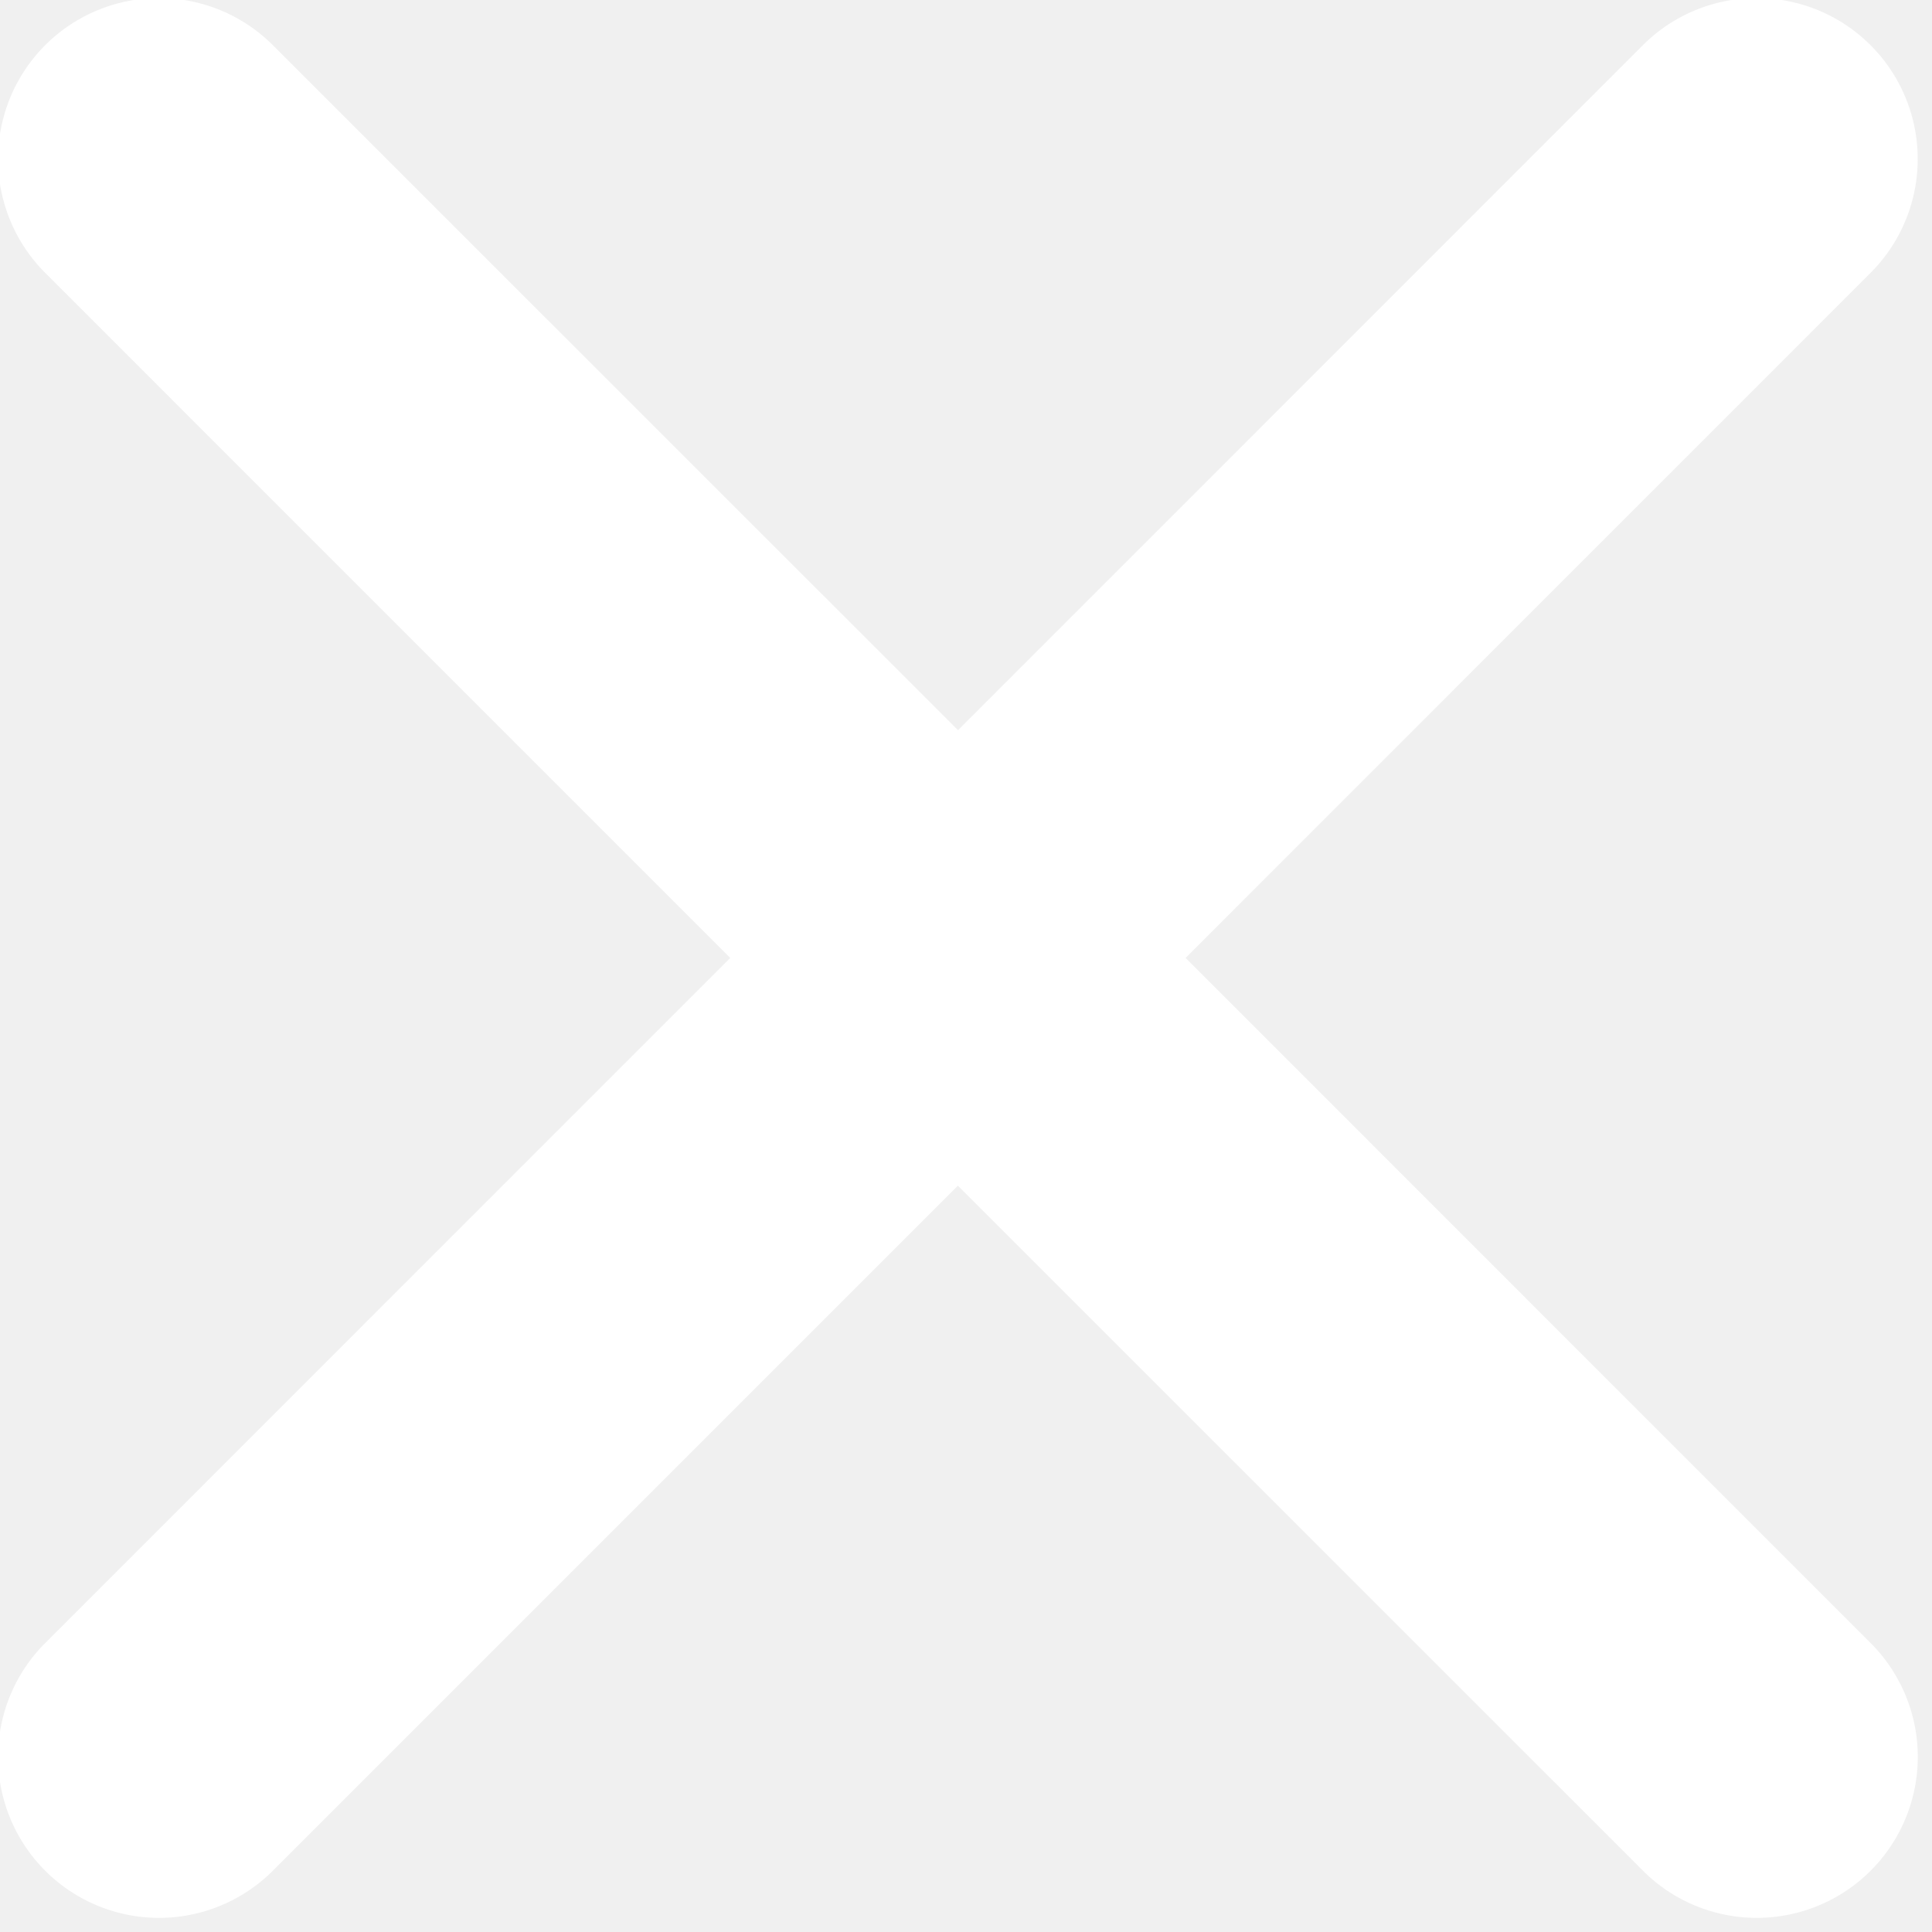
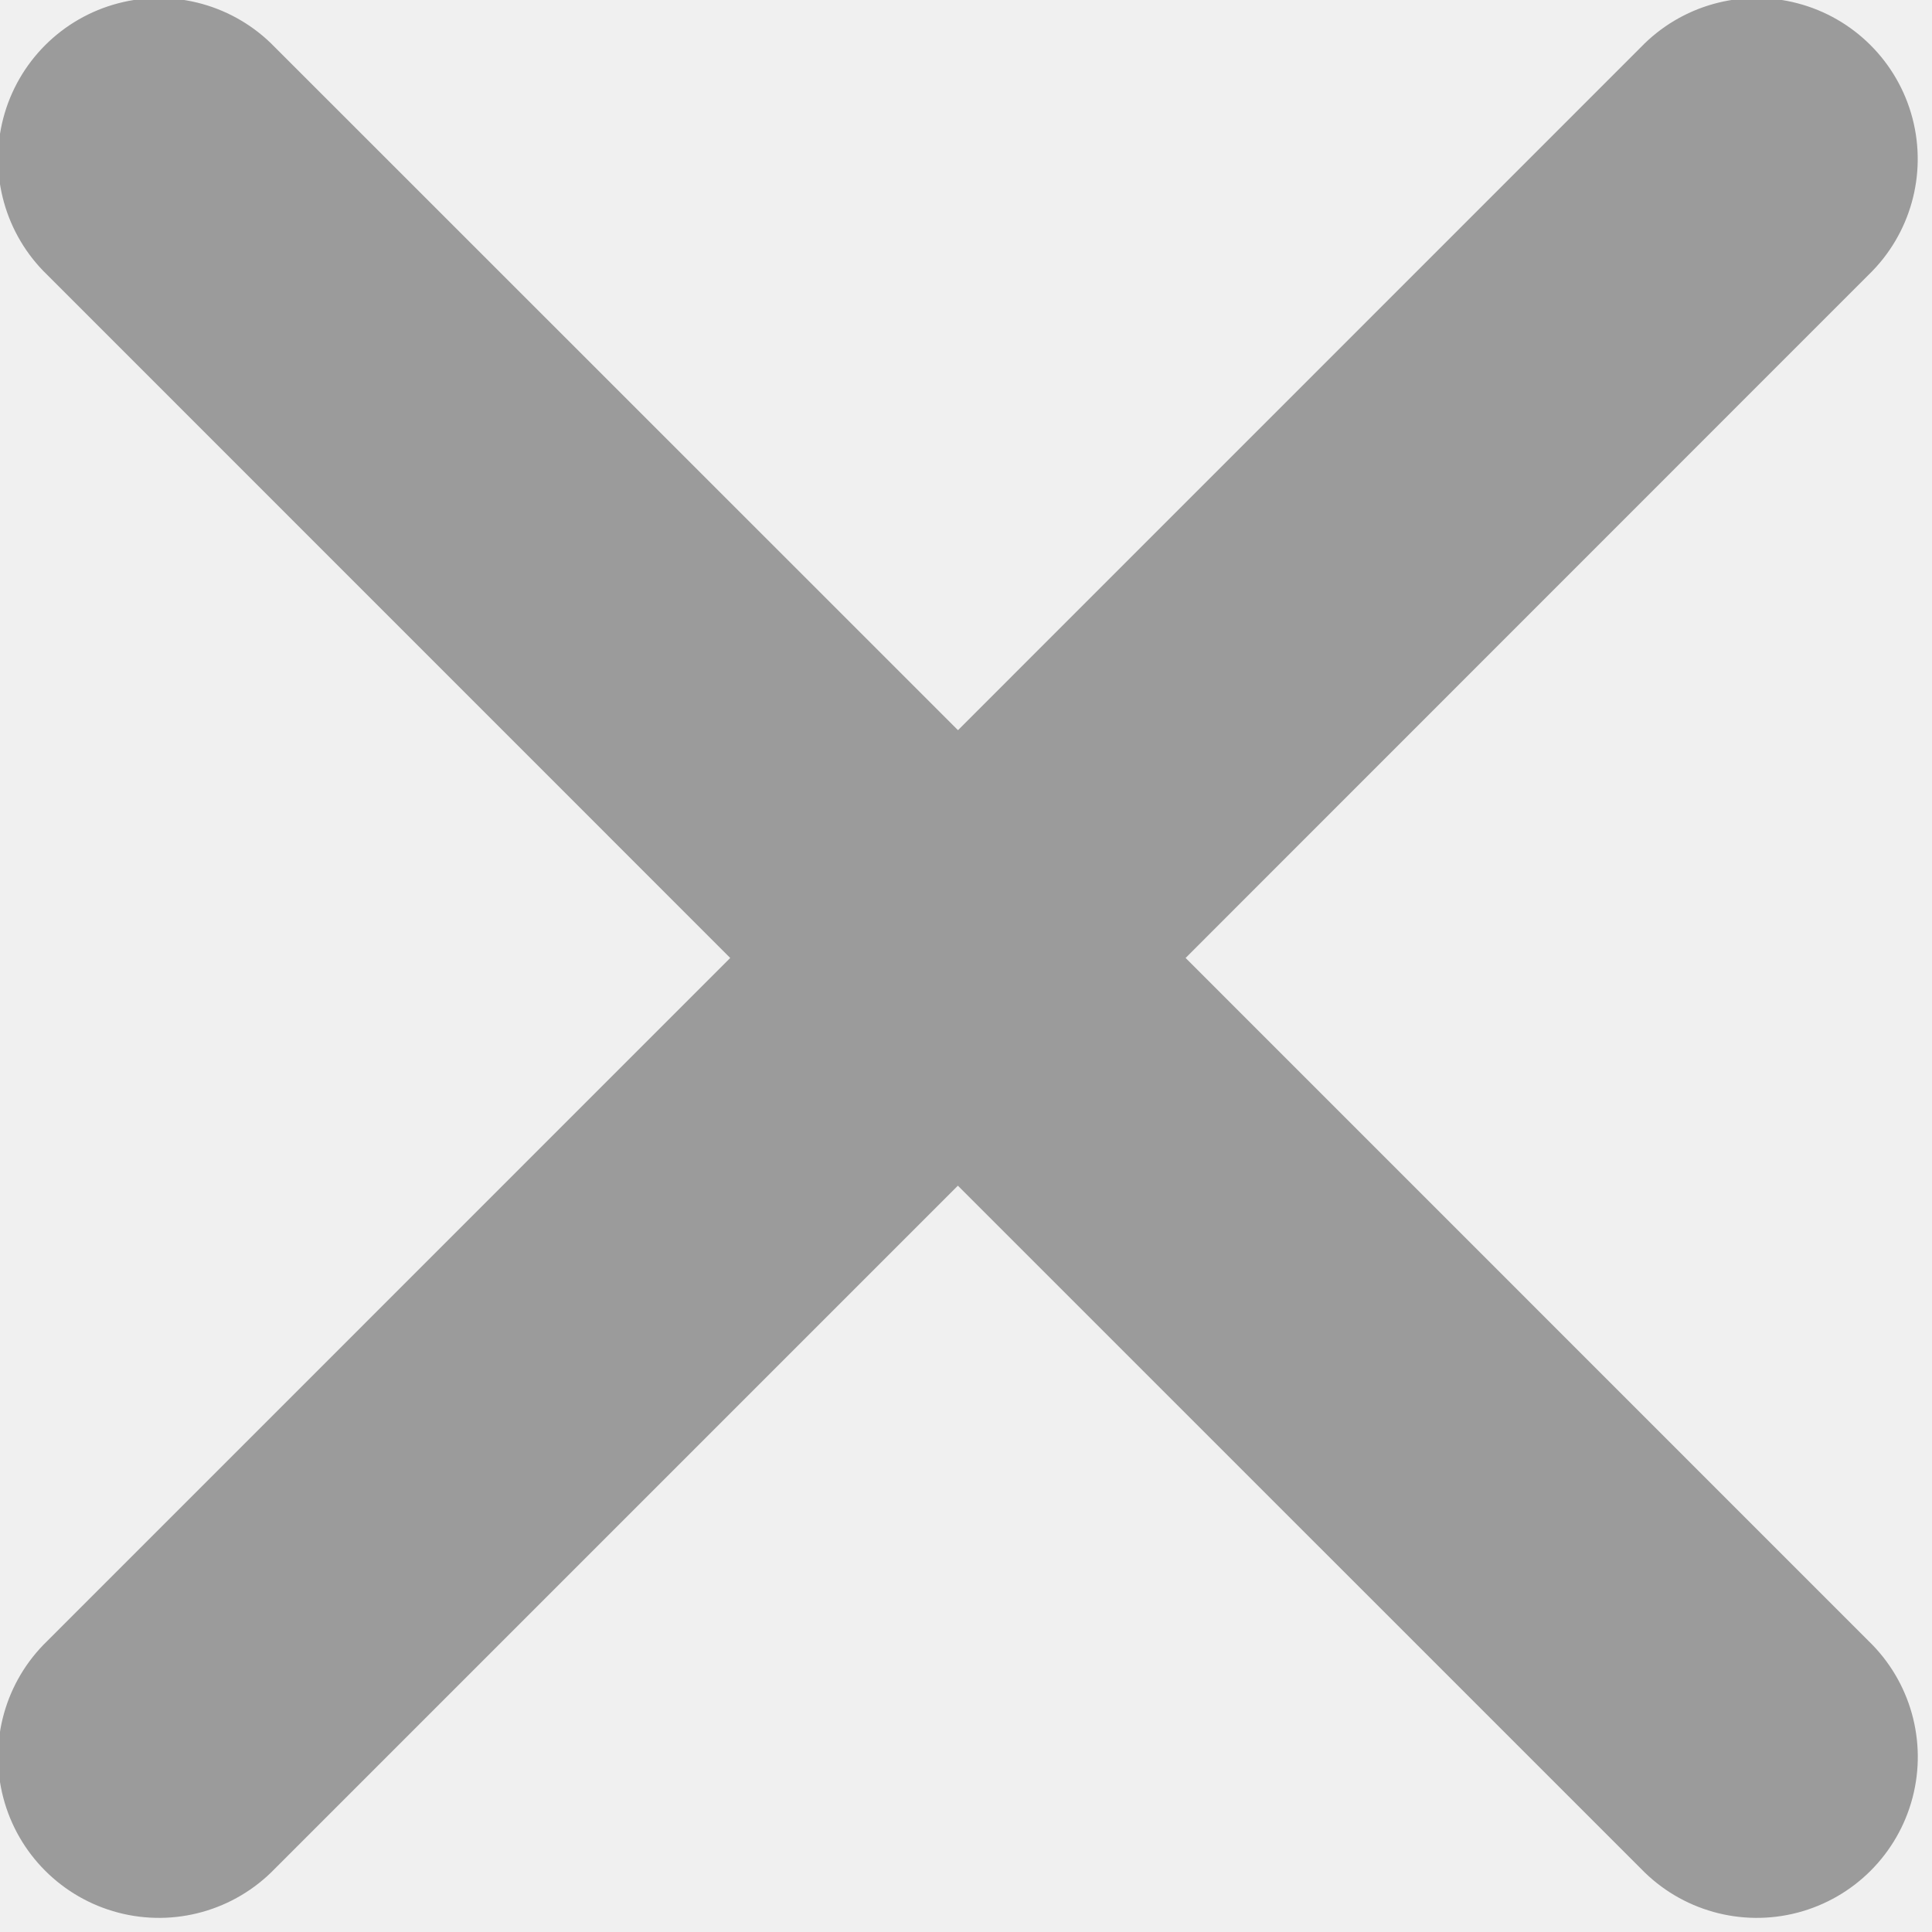
<svg xmlns="http://www.w3.org/2000/svg" width="24" height="24" viewBox="0 0 24 24">
-   <path fill="#FFF" fill-rule="nonzero" d="M11.9 9.071L20.384.586a2 2 0 1 1 2.828 2.828L14.728 11.9l8.485 8.486a2 2 0 1 1-2.828 2.828l-8.486-8.485-8.485 8.485a2 2 0 1 1-2.828-2.828l8.485-8.486L.586 3.414A2 2 0 1 1 3.414.586L11.9 9.07z" />
+   <path fill="#9B9B9B" fill-rule="nonzero" d="M11.9 9.071L20.384.586a2 2 0 1 1 2.828 2.828L14.728 11.9l8.485 8.486a2 2 0 1 1-2.828 2.828l-8.486-8.485-8.485 8.485a2 2 0 1 1-2.828-2.828l8.485-8.486L.586 3.414A2 2 0 1 1 3.414.586L11.9 9.07z" />
</svg>
